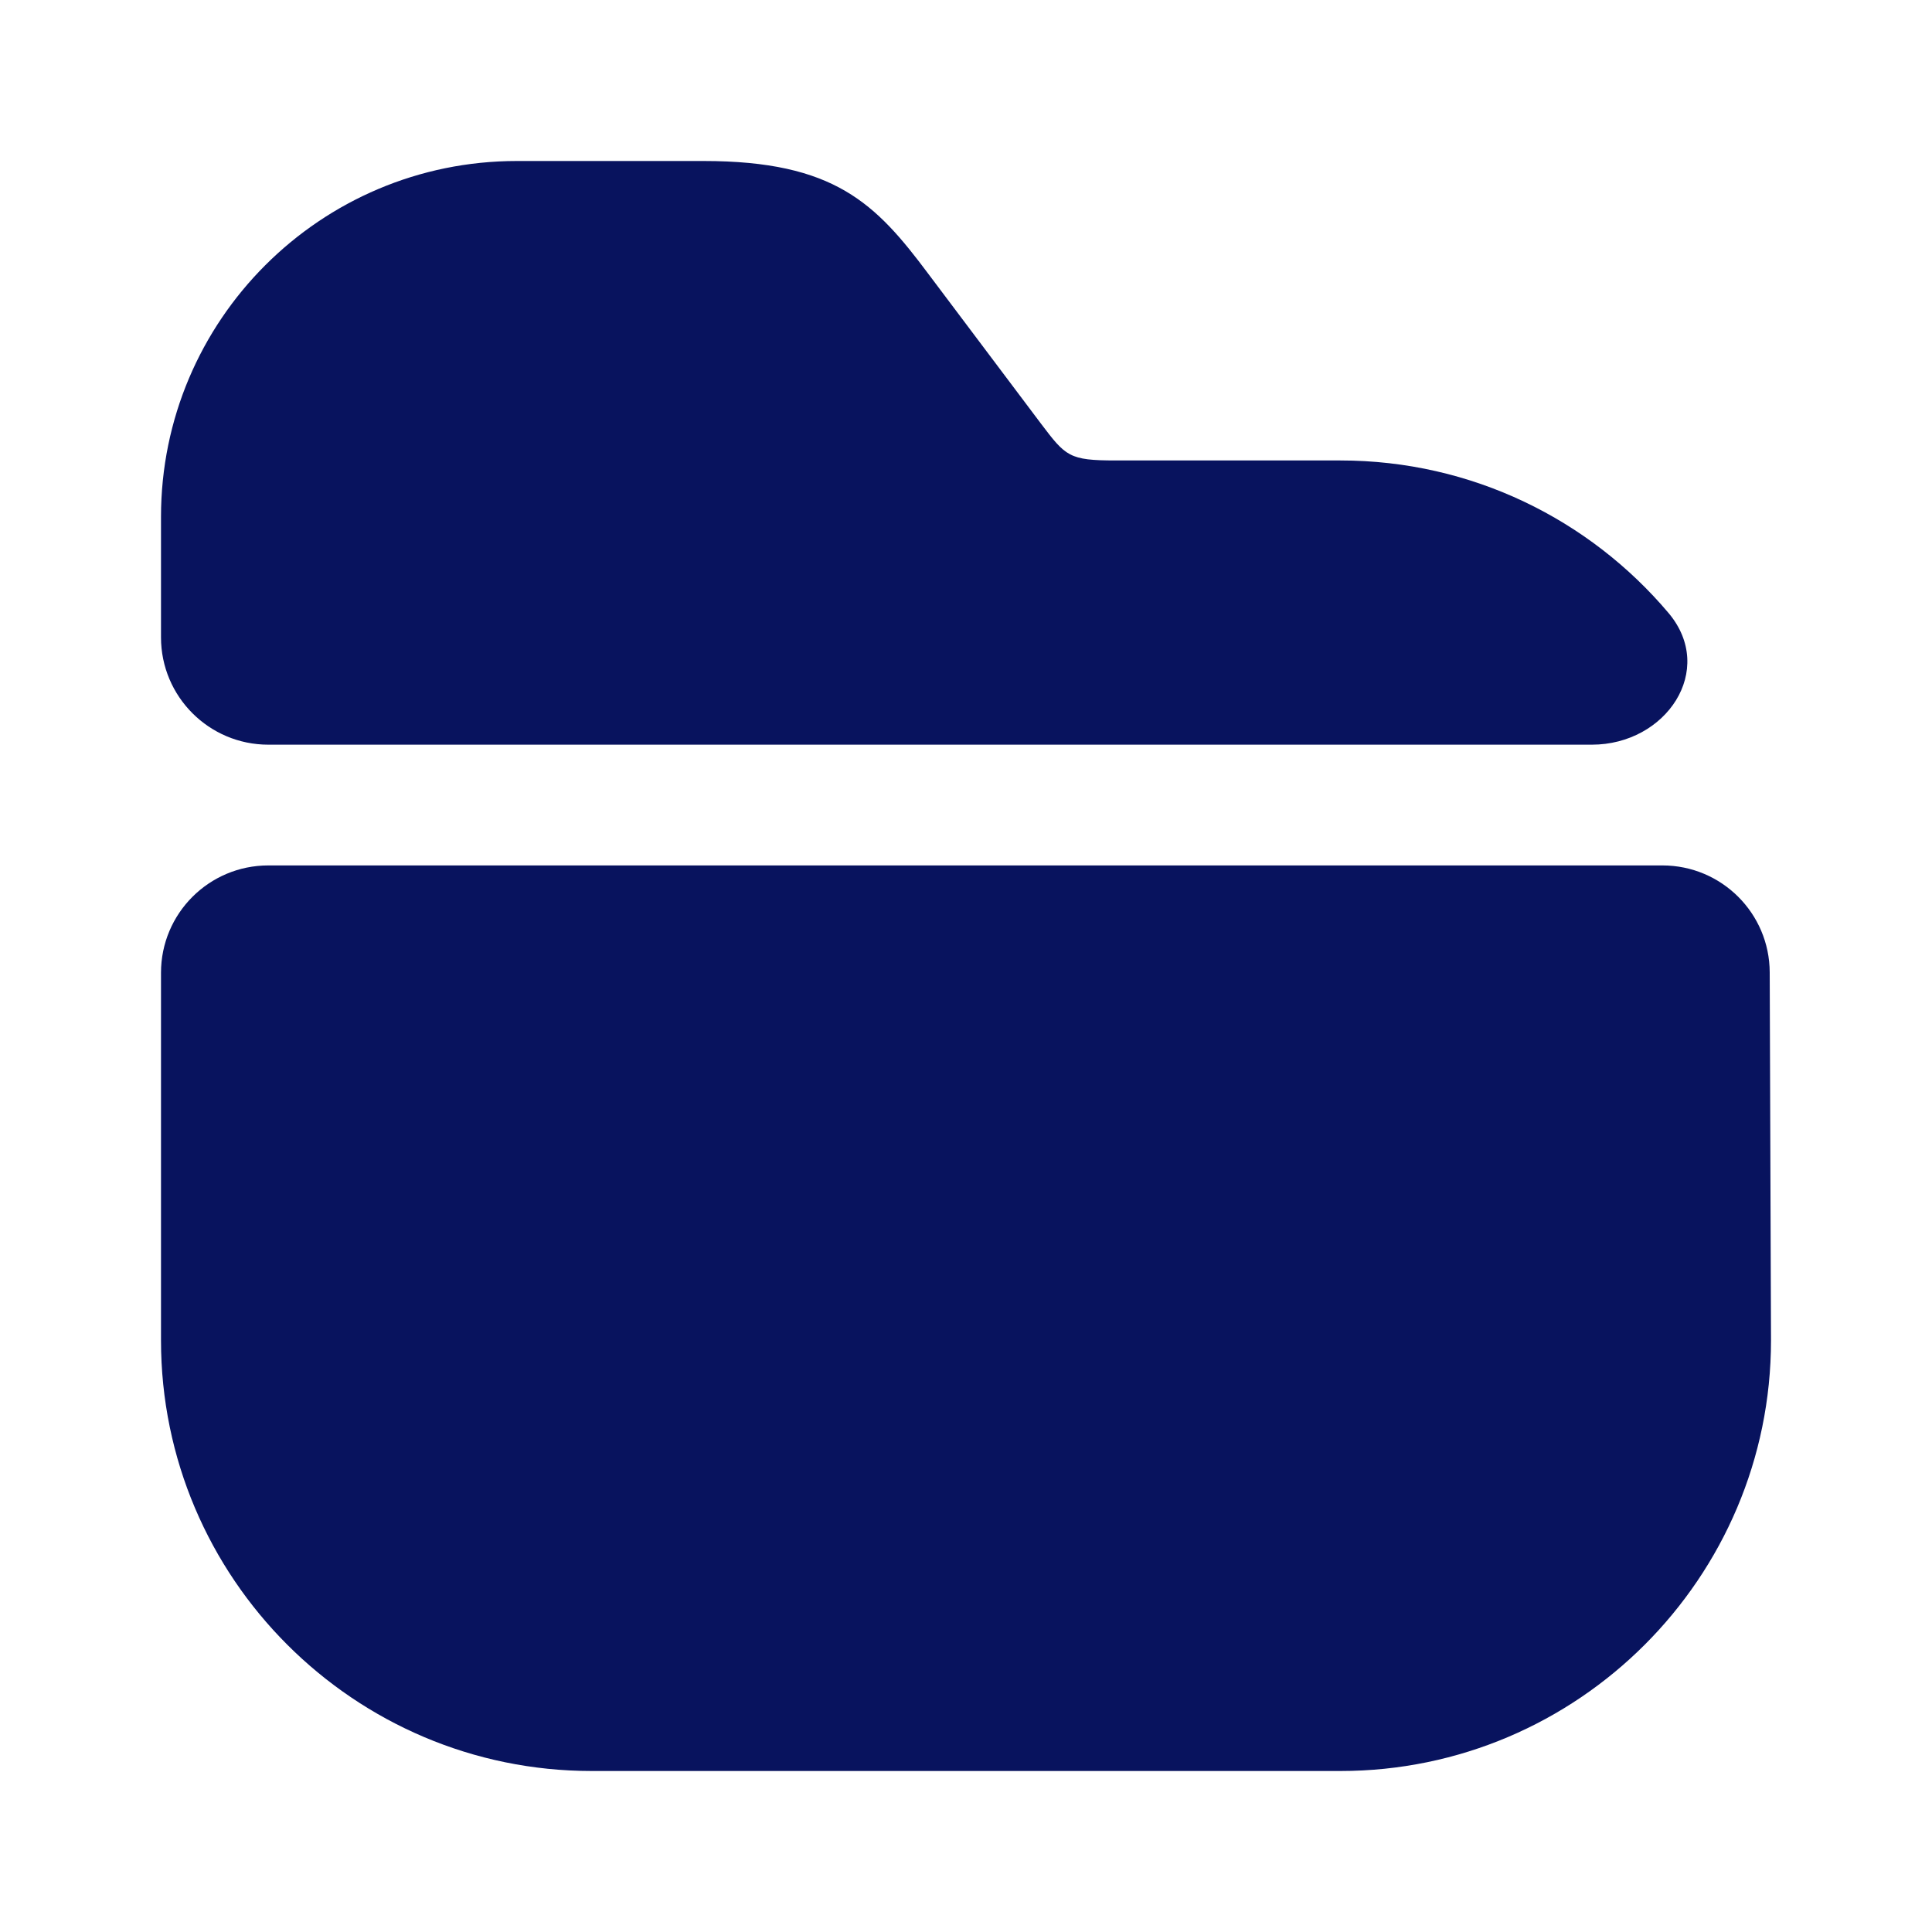
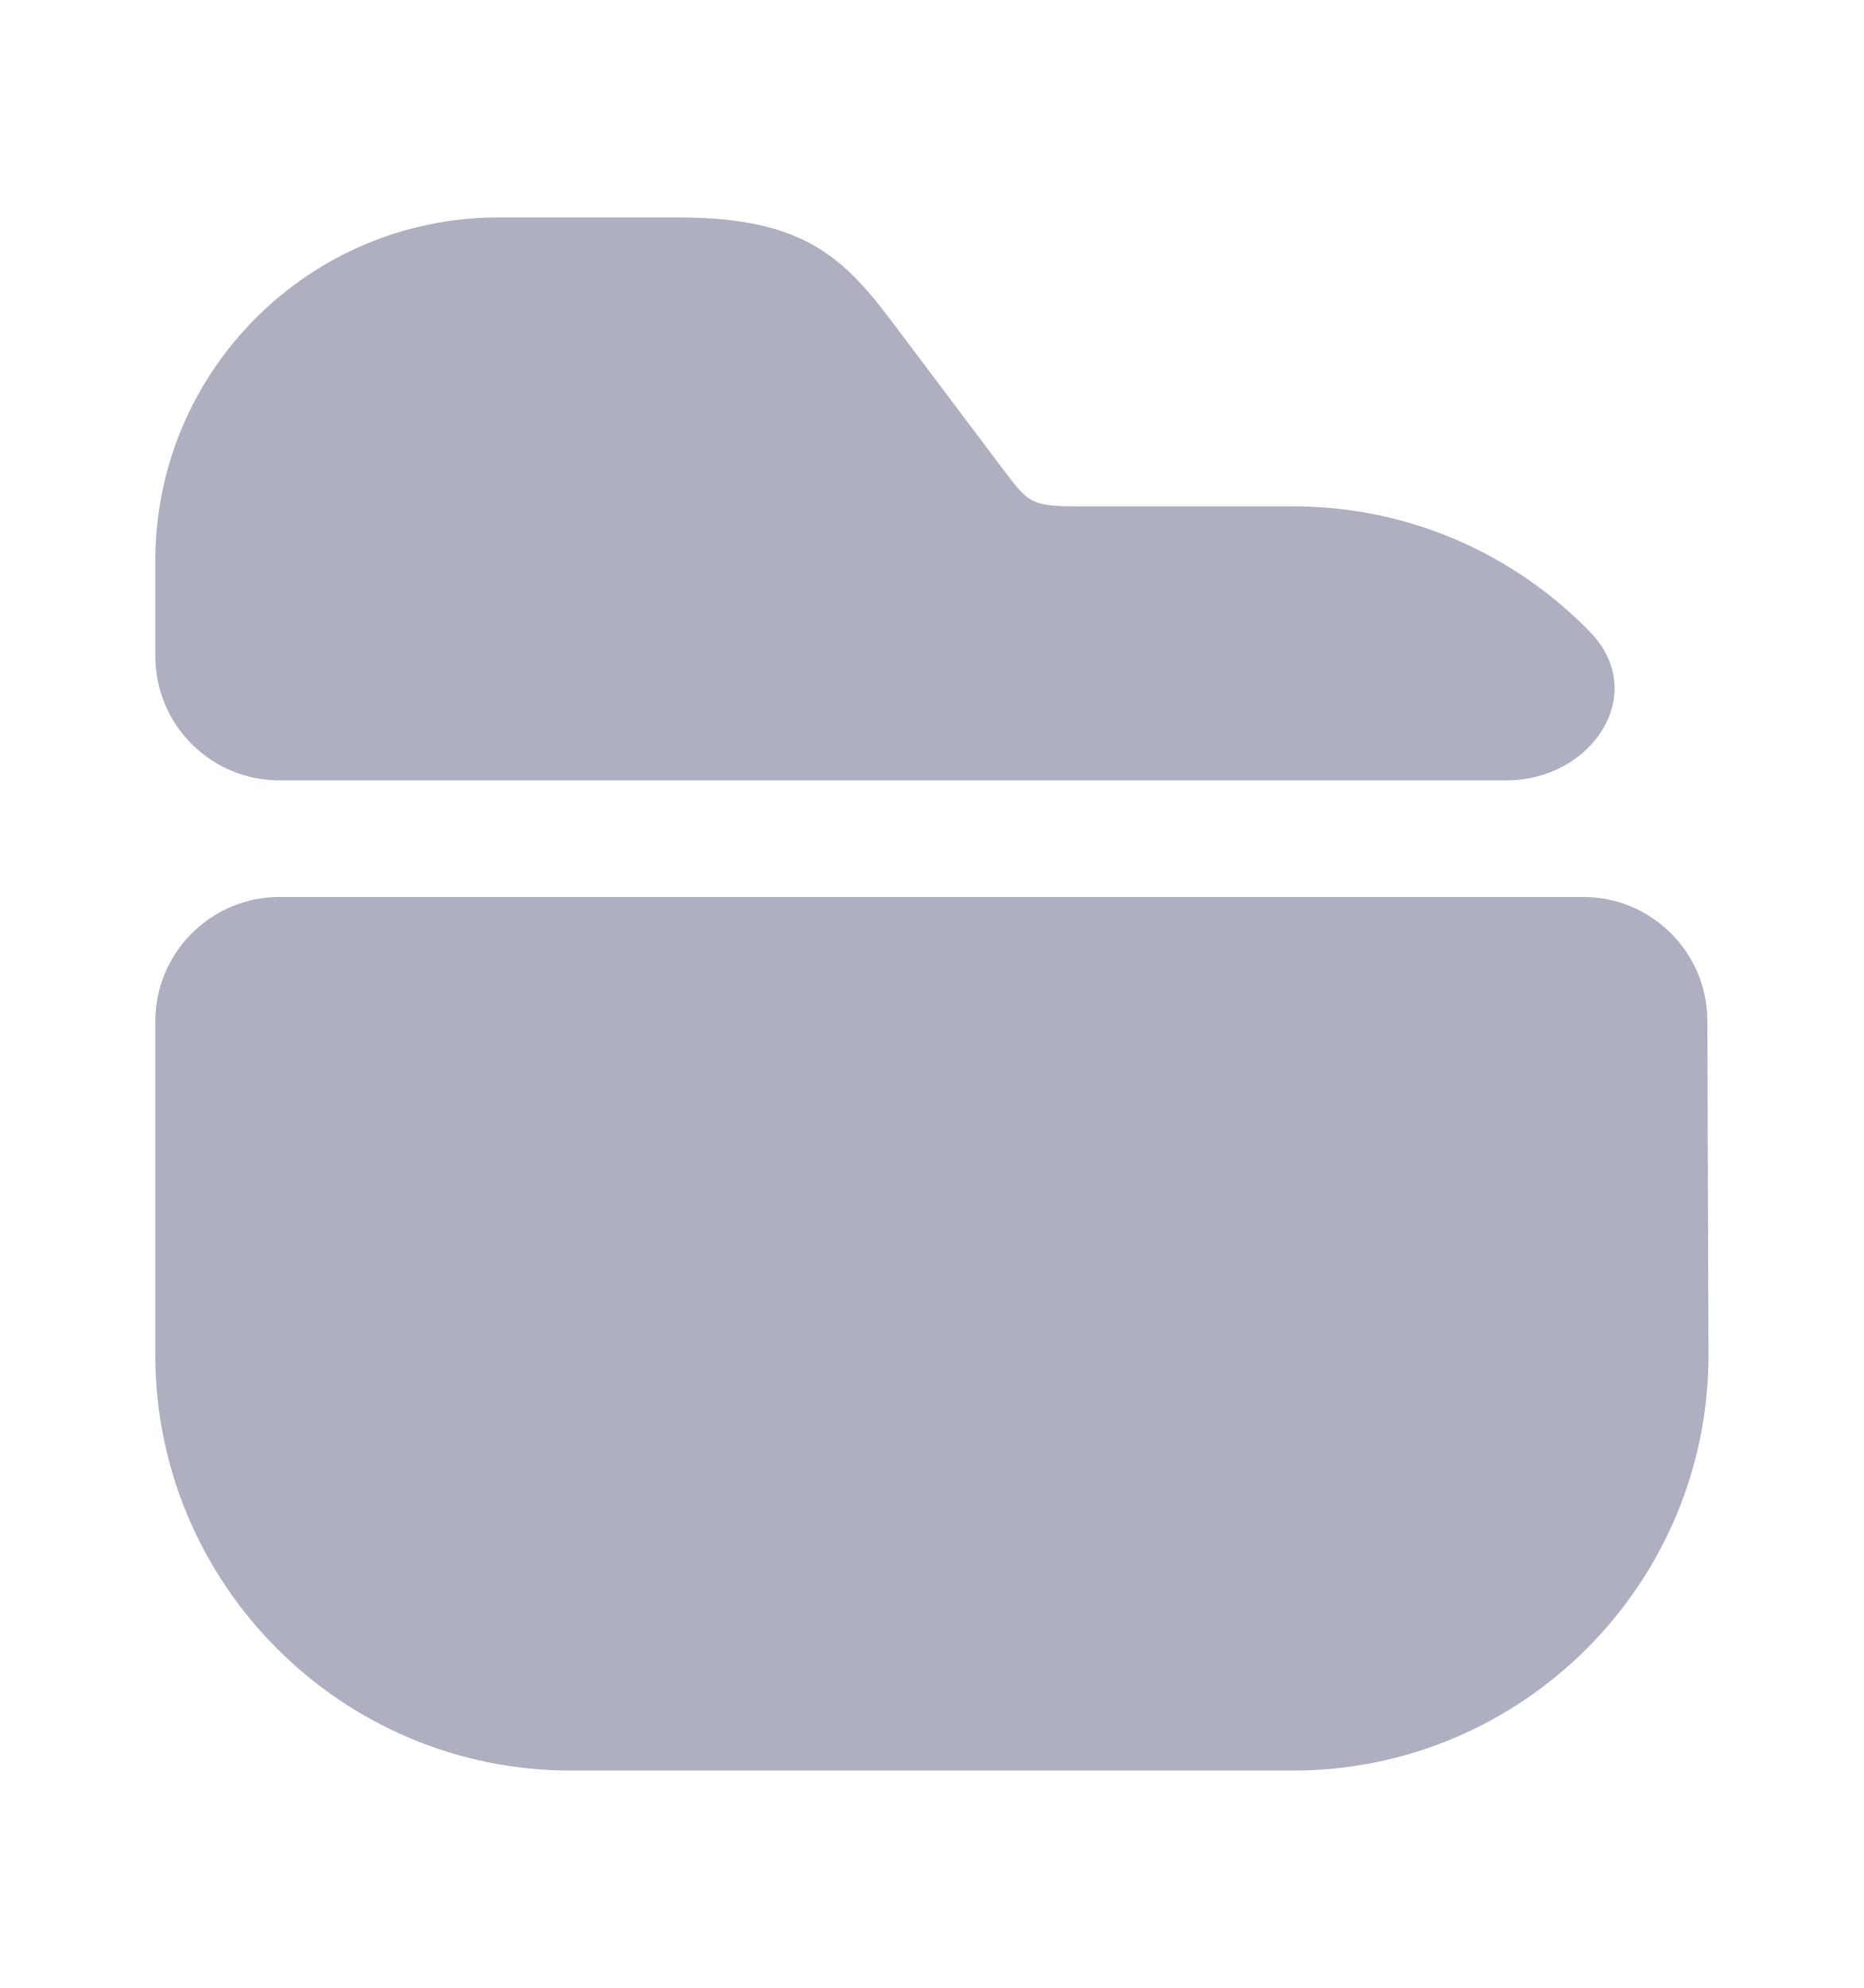
- <svg xmlns="http://www.w3.org/2000/svg" width="18" height="18" viewBox="0 0 18 18" fill="none">
-   <path d="M15.546 5.712C15.992 6.242 15.523 6.938 14.831 6.938H2.5C1.948 6.938 1.5 6.49 1.5 5.938V4.815C1.5 2.985 2.985 1.5 4.815 1.5H6.555C7.777 1.5 8.16 1.897 8.648 2.55L9.697 3.945C9.93 4.253 9.96 4.29 10.395 4.29H12.488C13.713 4.29 14.812 4.842 15.546 5.712Z" fill="#08135E" />
-   <path d="M15.488 8.063C16.039 8.063 16.486 8.508 16.488 9.059L16.5 12.488C16.5 14.7 14.7 16.5 12.488 16.5H5.513C3.3 16.5 1.5 14.7 1.5 12.488V9.063C1.5 8.51 1.948 8.063 2.5 8.063L15.488 8.063Z" fill="#08135E" />
+ <svg xmlns="http://www.w3.org/2000/svg" width="15" height="16" viewBox="0 0 15 16" fill="none">
+   <path d="M12.796 5.085C13.278 5.581 12.814 6.281 12.122 6.281H2.25C1.698 6.281 1.25 5.834 1.25 5.281V4.513C1.25 2.987 2.487 1.75 4.013 1.75H5.463C6.481 1.75 6.8 2.081 7.206 2.625L8.081 3.788C8.275 4.044 8.3 4.075 8.662 4.075H10.406C11.343 4.075 12.19 4.462 12.796 5.085Z" fill="#AEB0C2" />
+   <path d="M12.741 7.219C13.292 7.219 13.739 7.664 13.741 8.215L13.75 10.906C13.75 12.75 12.25 14.25 10.406 14.25H4.594C2.75 14.25 1.25 12.75 1.25 10.906V8.219C1.25 7.667 1.698 7.219 2.25 7.219L12.741 7.219Z" fill="#AEB0C2" />
</svg>
